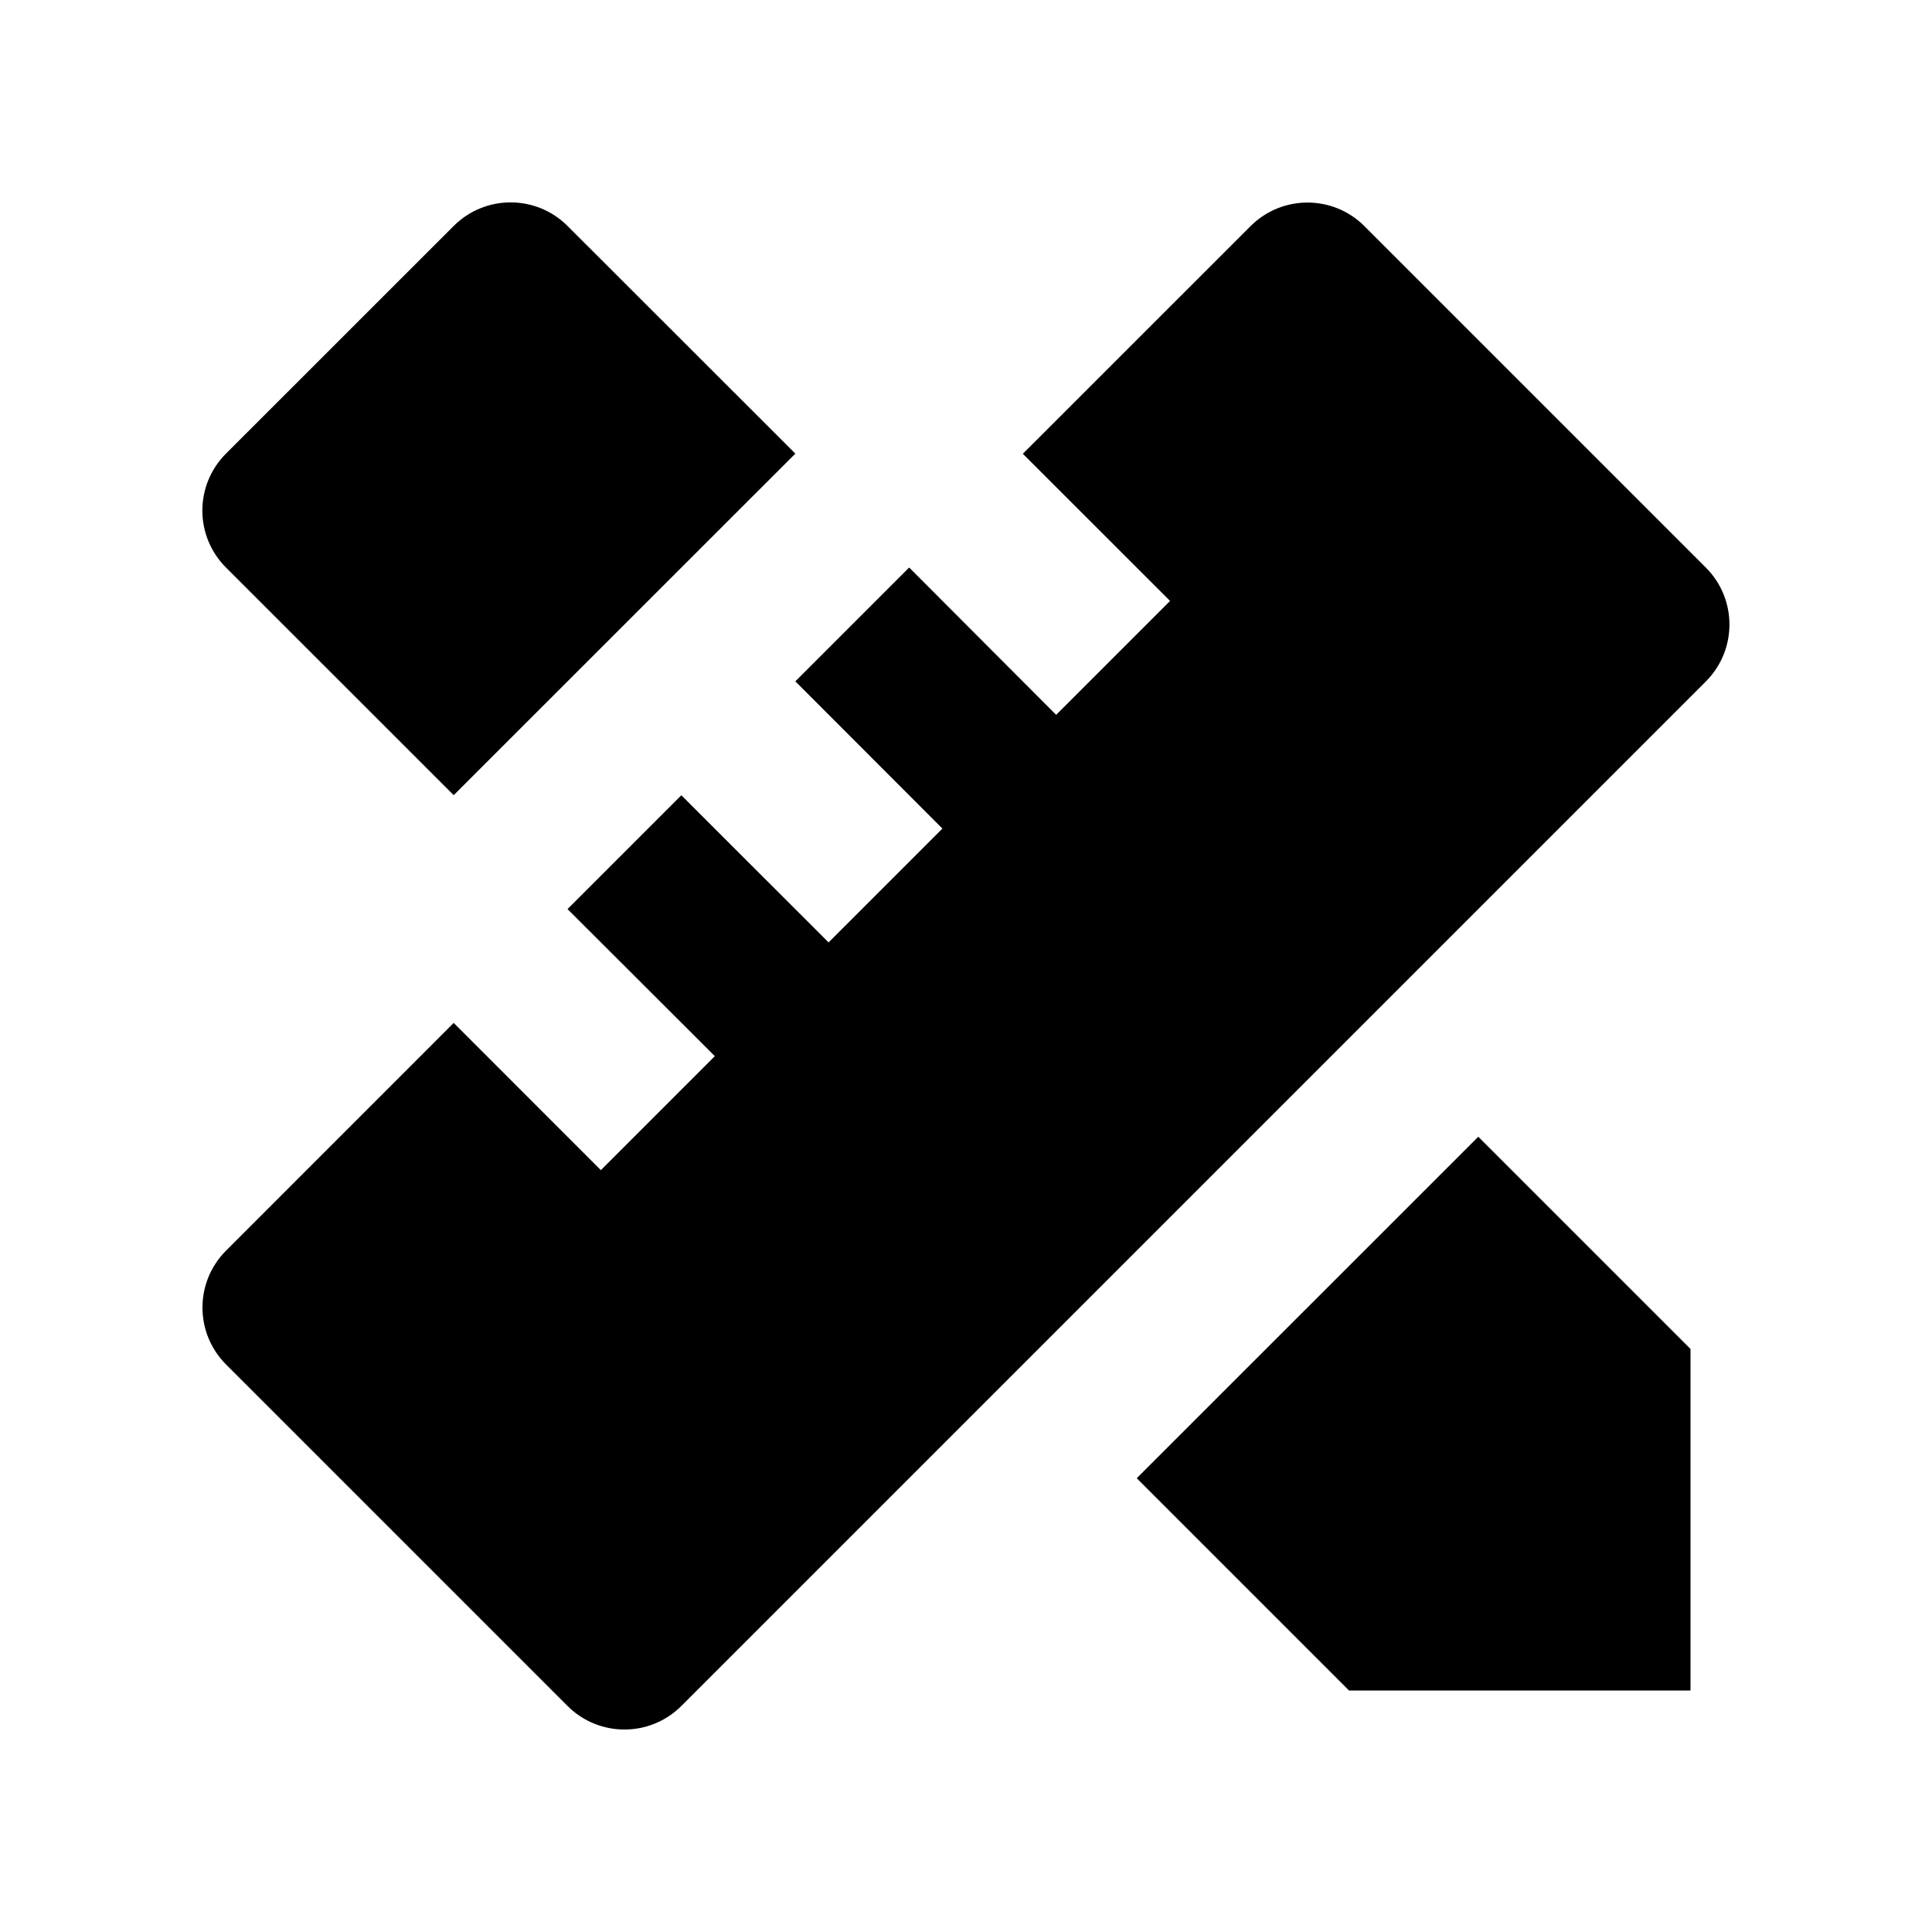
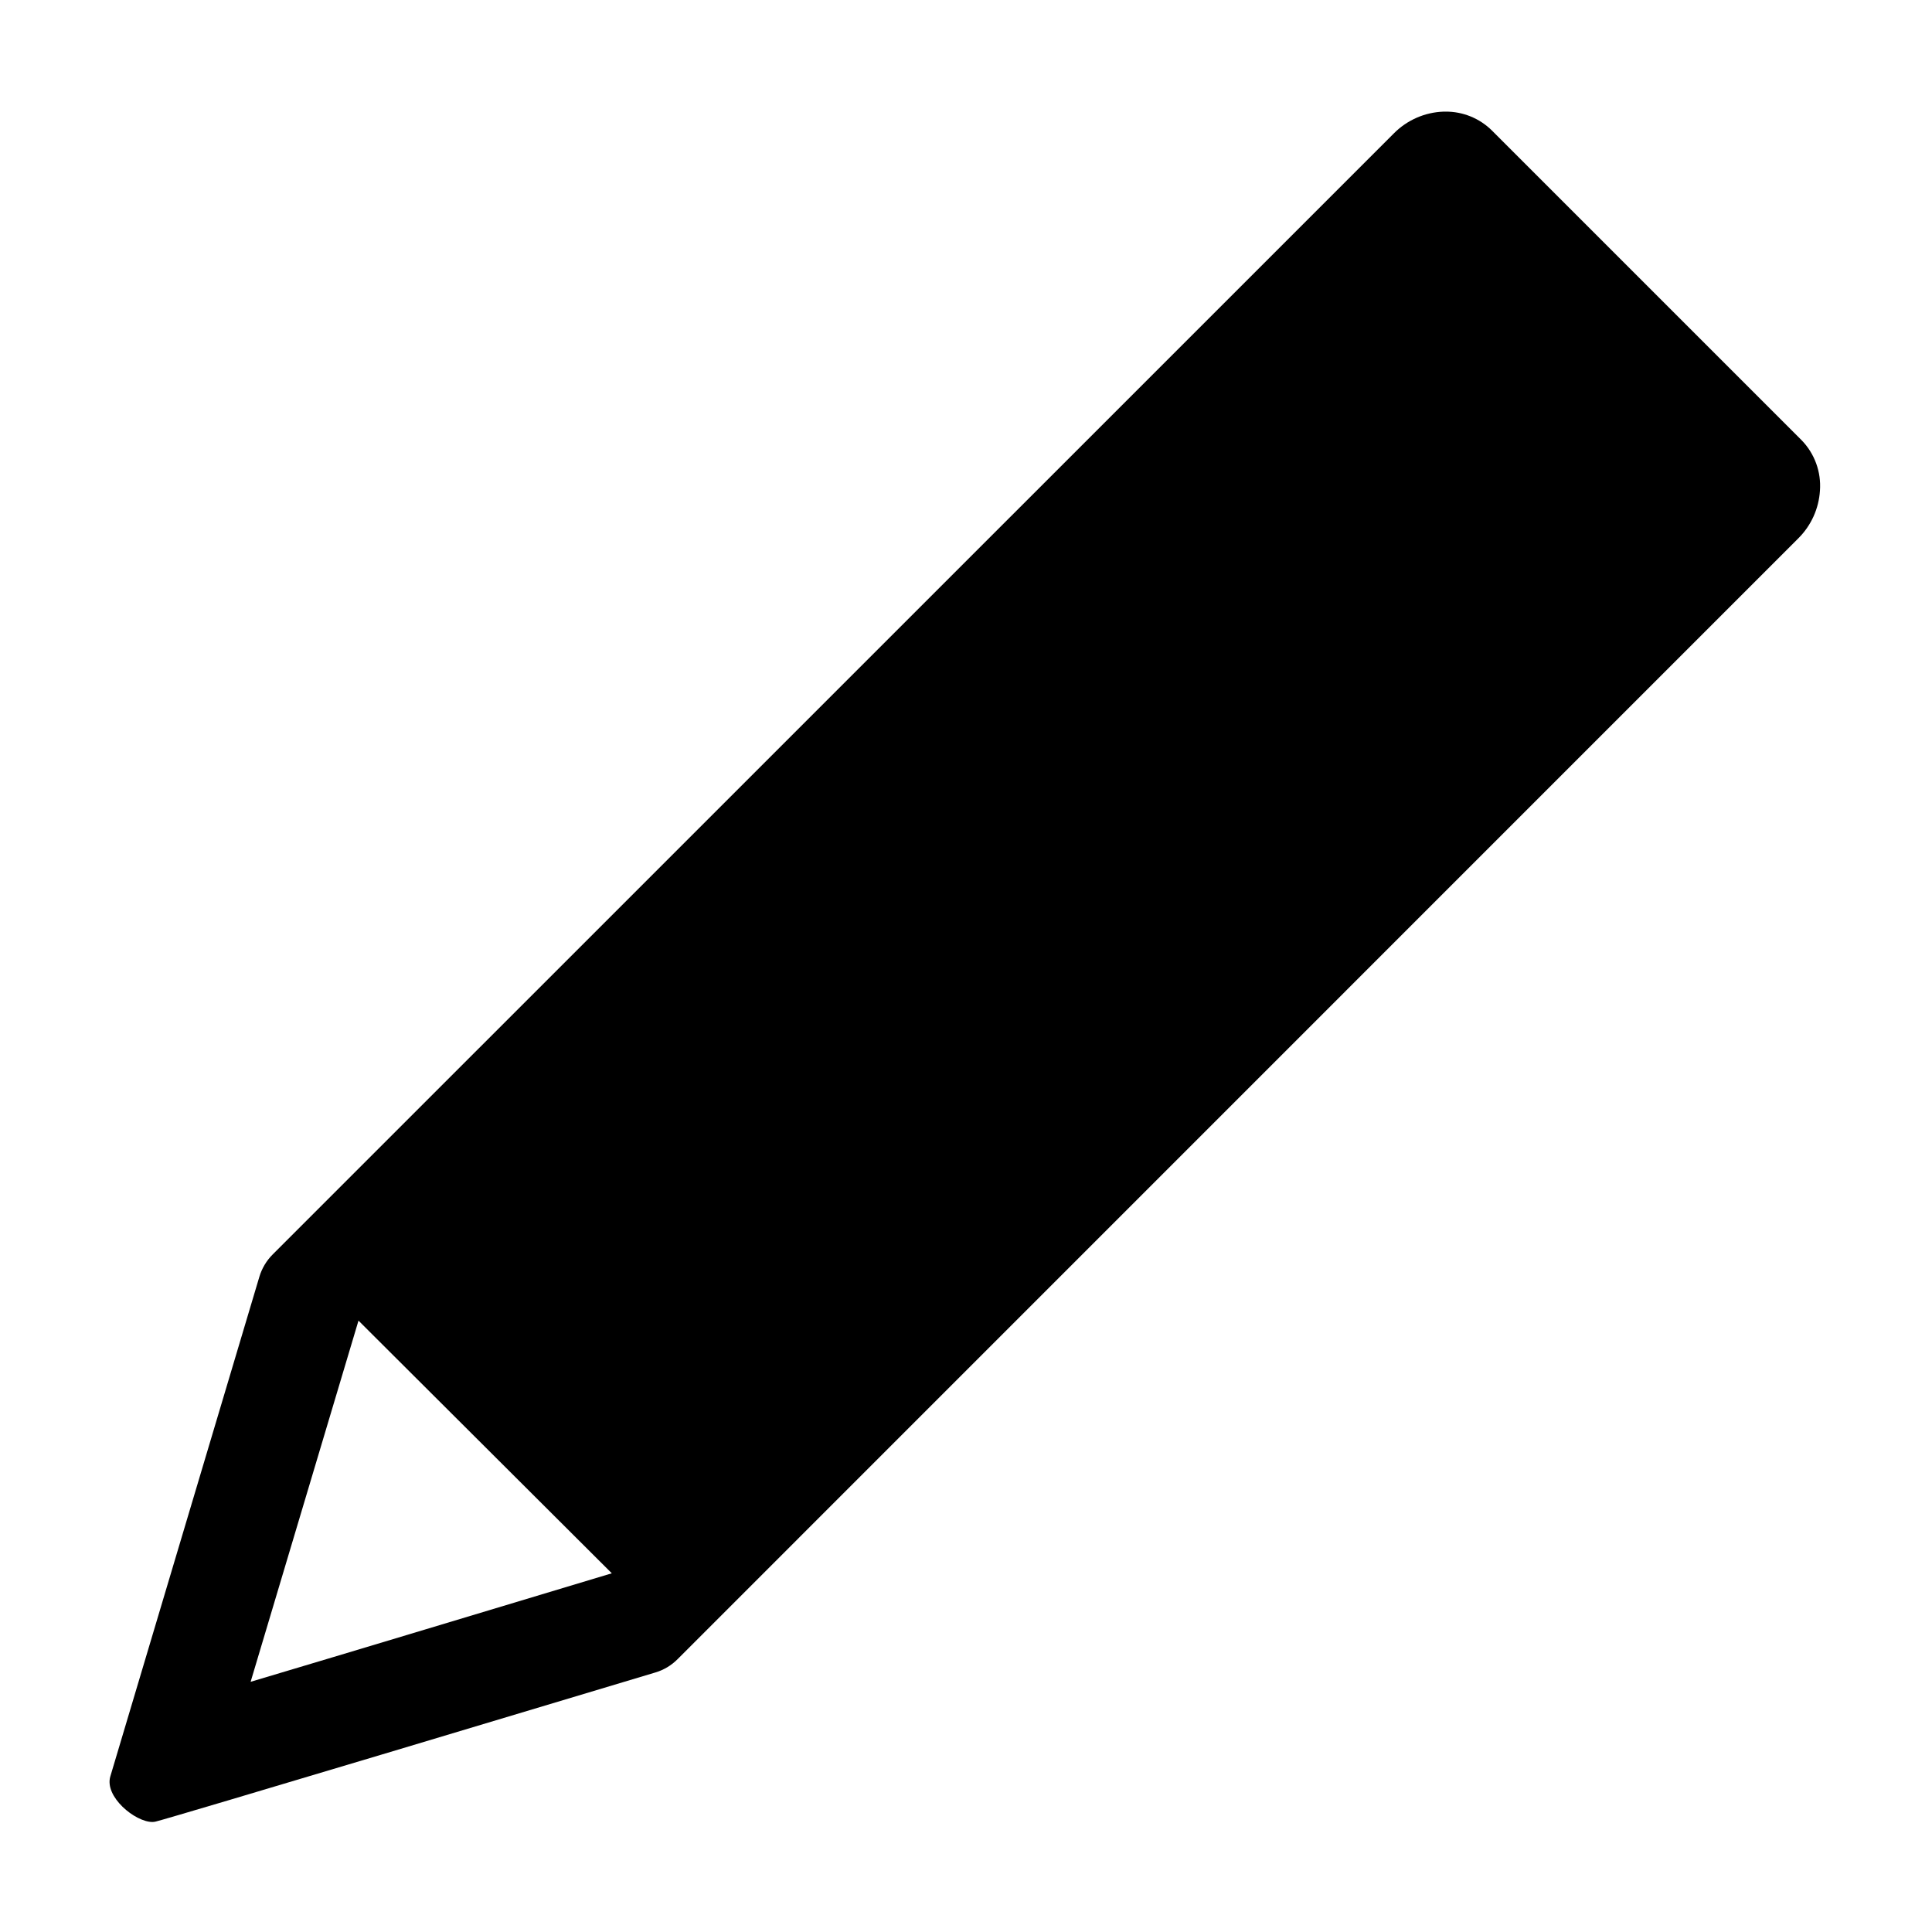
- <svg xmlns="http://www.w3.org/2000/svg" viewBox="0 0 24 24" width="24" height="24">
-   <path fill="none" d="M0 0h24v24H0z" />
-   <path d="M5.636 12.707l1.828 1.829L8.88 13.12 7.05 11.293l1.414-1.414 1.829 1.828 1.414-1.414L9.88 8.464l1.414-1.414L13.12 8.88l1.415-1.415-1.829-1.828 2.829-2.828a1 1 0 0 1 1.414 0l4.242 4.242a1 1 0 0 1 0 1.414L8.464 21.192a1 1 0 0 1-1.414 0L2.808 16.95a1 1 0 0 1 0-1.414l2.828-2.829zm8.485 5.656l4.243-4.242L21 16.757V21h-4.242l-2.637-2.637zM5.636 9.878L2.807 7.05a1 1 0 0 1 0-1.415l2.829-2.828a1 1 0 0 1 1.414 0L9.88 5.635 5.636 9.878z" />
+ <svg xmlns="http://www.w3.org/2000/svg" viewBox="0 0 18 18">
+   <defs>
+   </defs>
+   <rect id="Canvas" opacity="0" />
+   <path class="a" d="M16.784,4.1,13.9,1.216a.608.608,0,0,0-.433-.176H13.45a.685.685,0,0,0-.464.203L2.542,11.686a.495.495,0,0,0-.126.211L1.028,16.55c-.057.189.23.425.392.425a.125.125,0,0,0,.031-.004c.138-.032,3.933-1.172,4.655-1.389a.486.486,0,0,0,.207-.124L16.756,5.014a.686.686,0,0,0,.2-.442A.61.61,0,0,0,16.784,4.1ZM5.7,14.658c-1.081.325-2.431.733-3.365,1.011L3.34,12.304Z" />
</svg>
